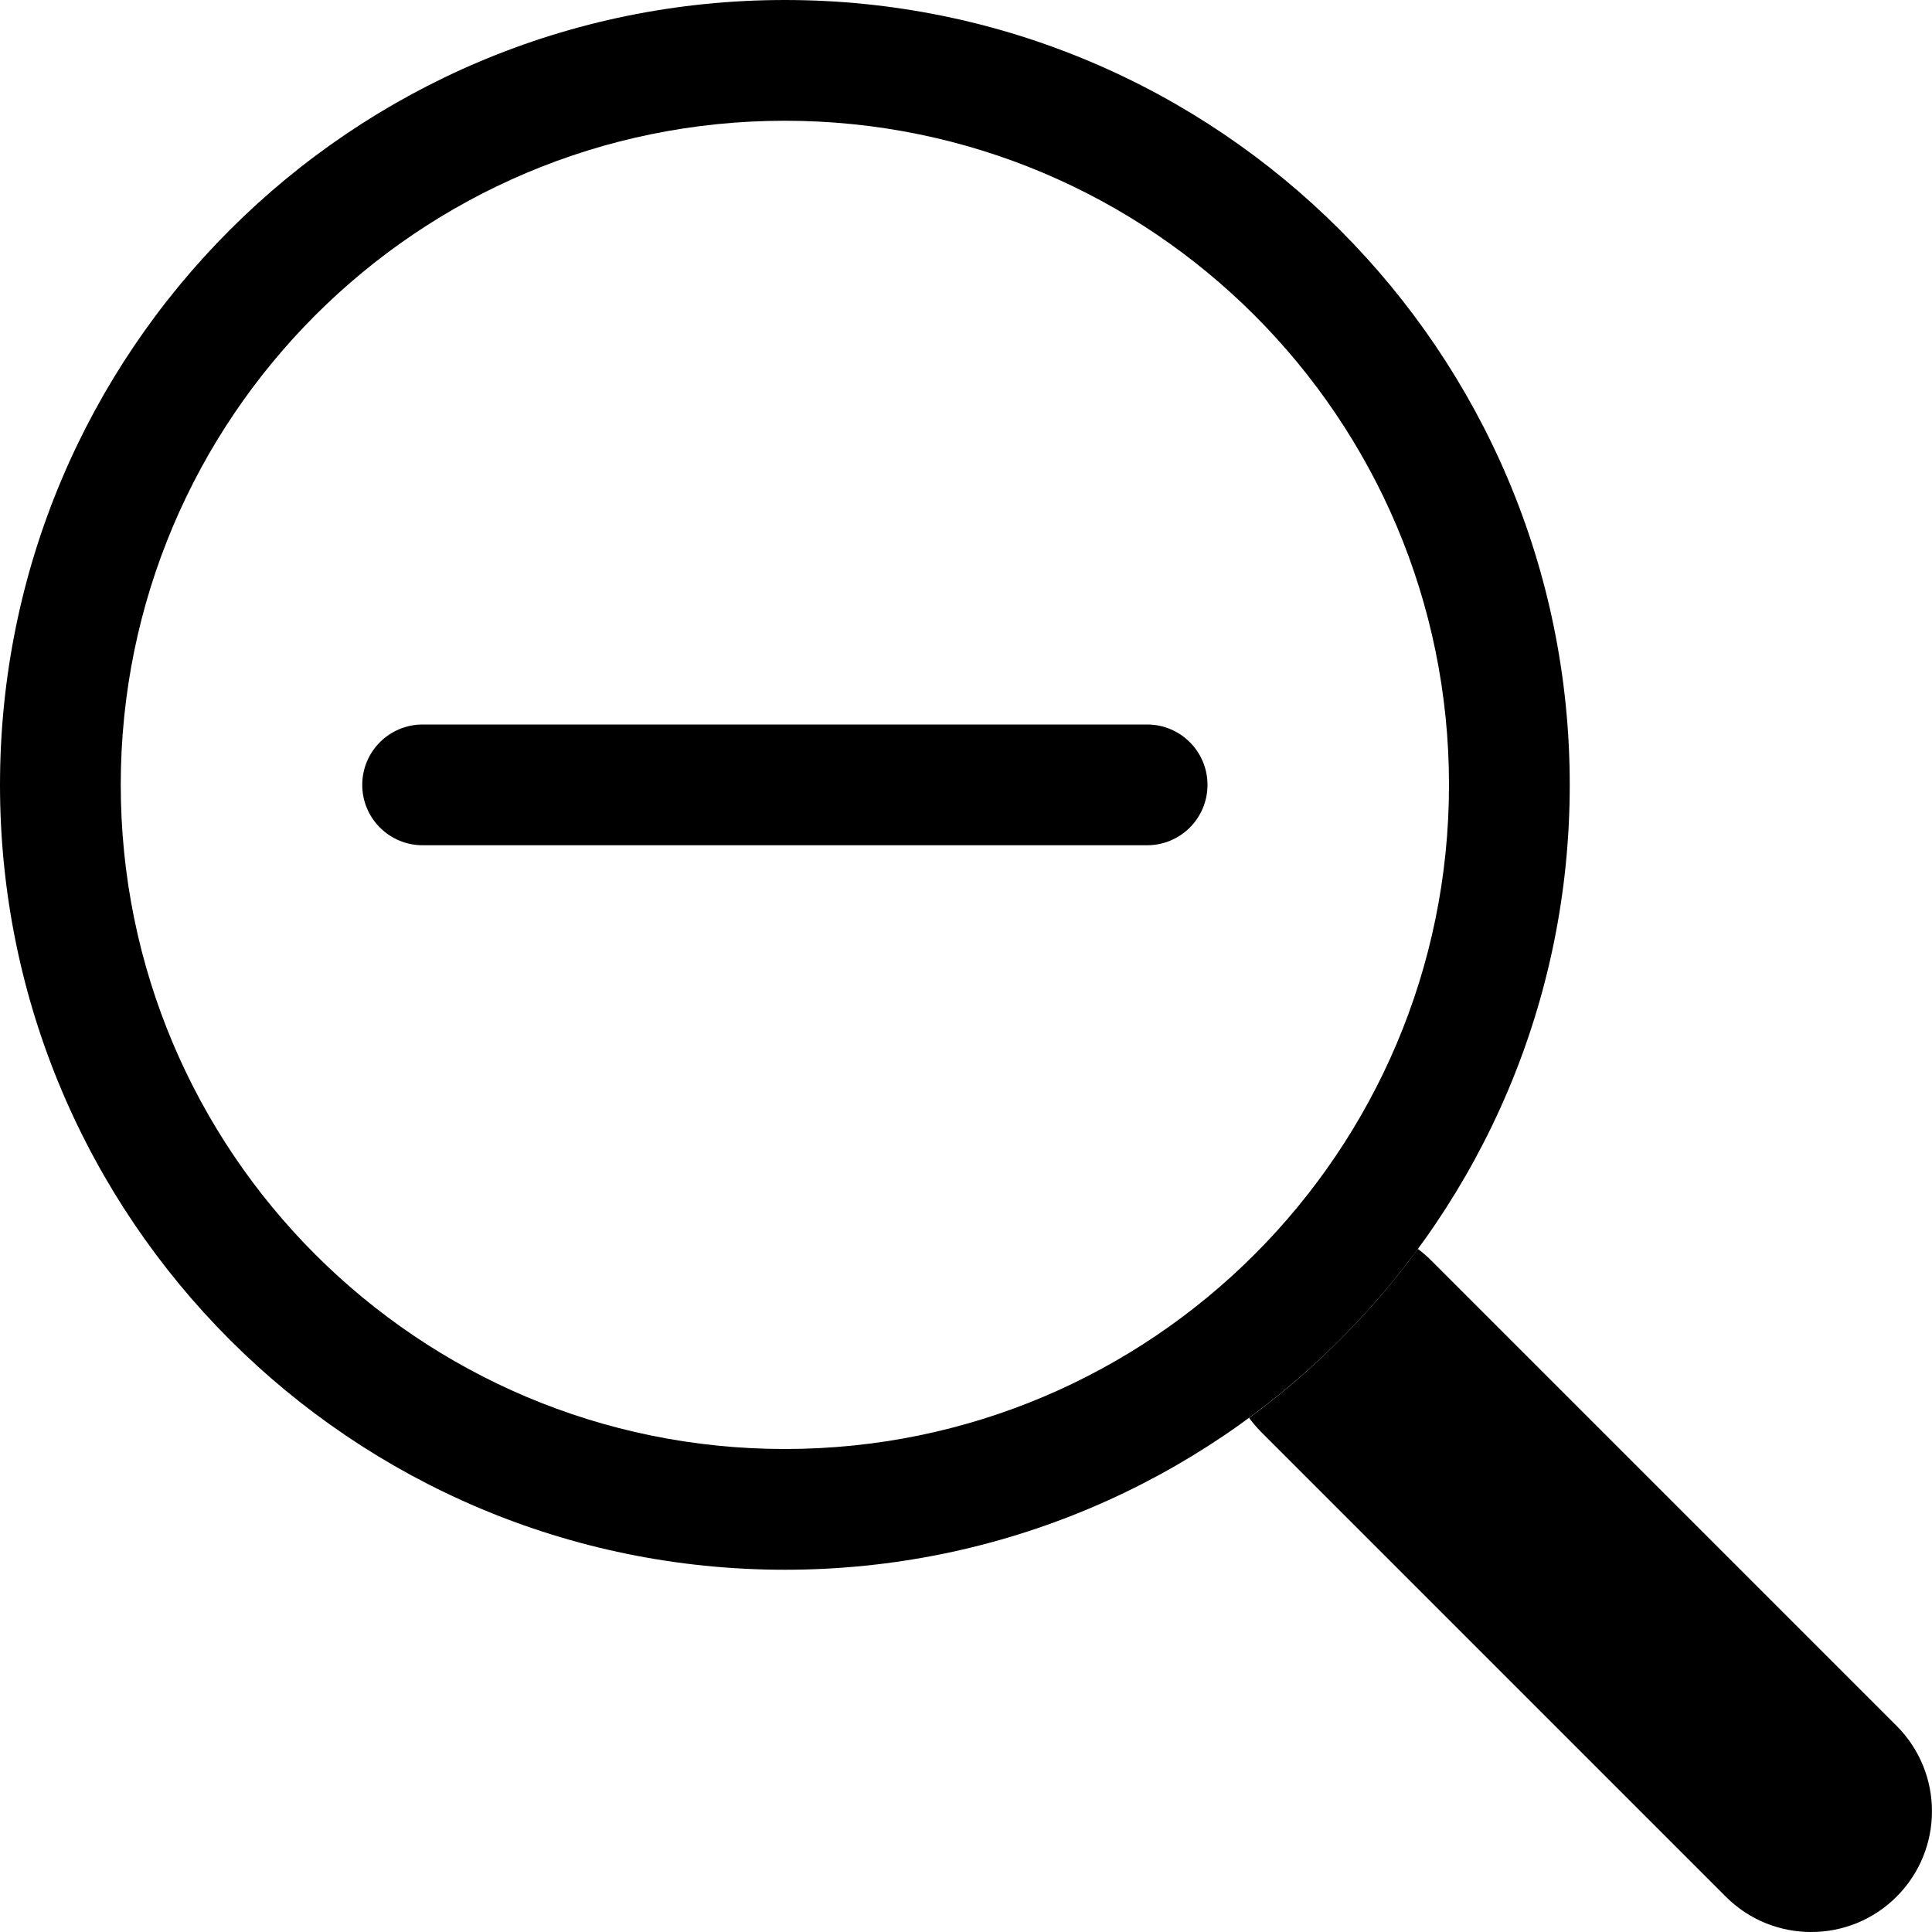
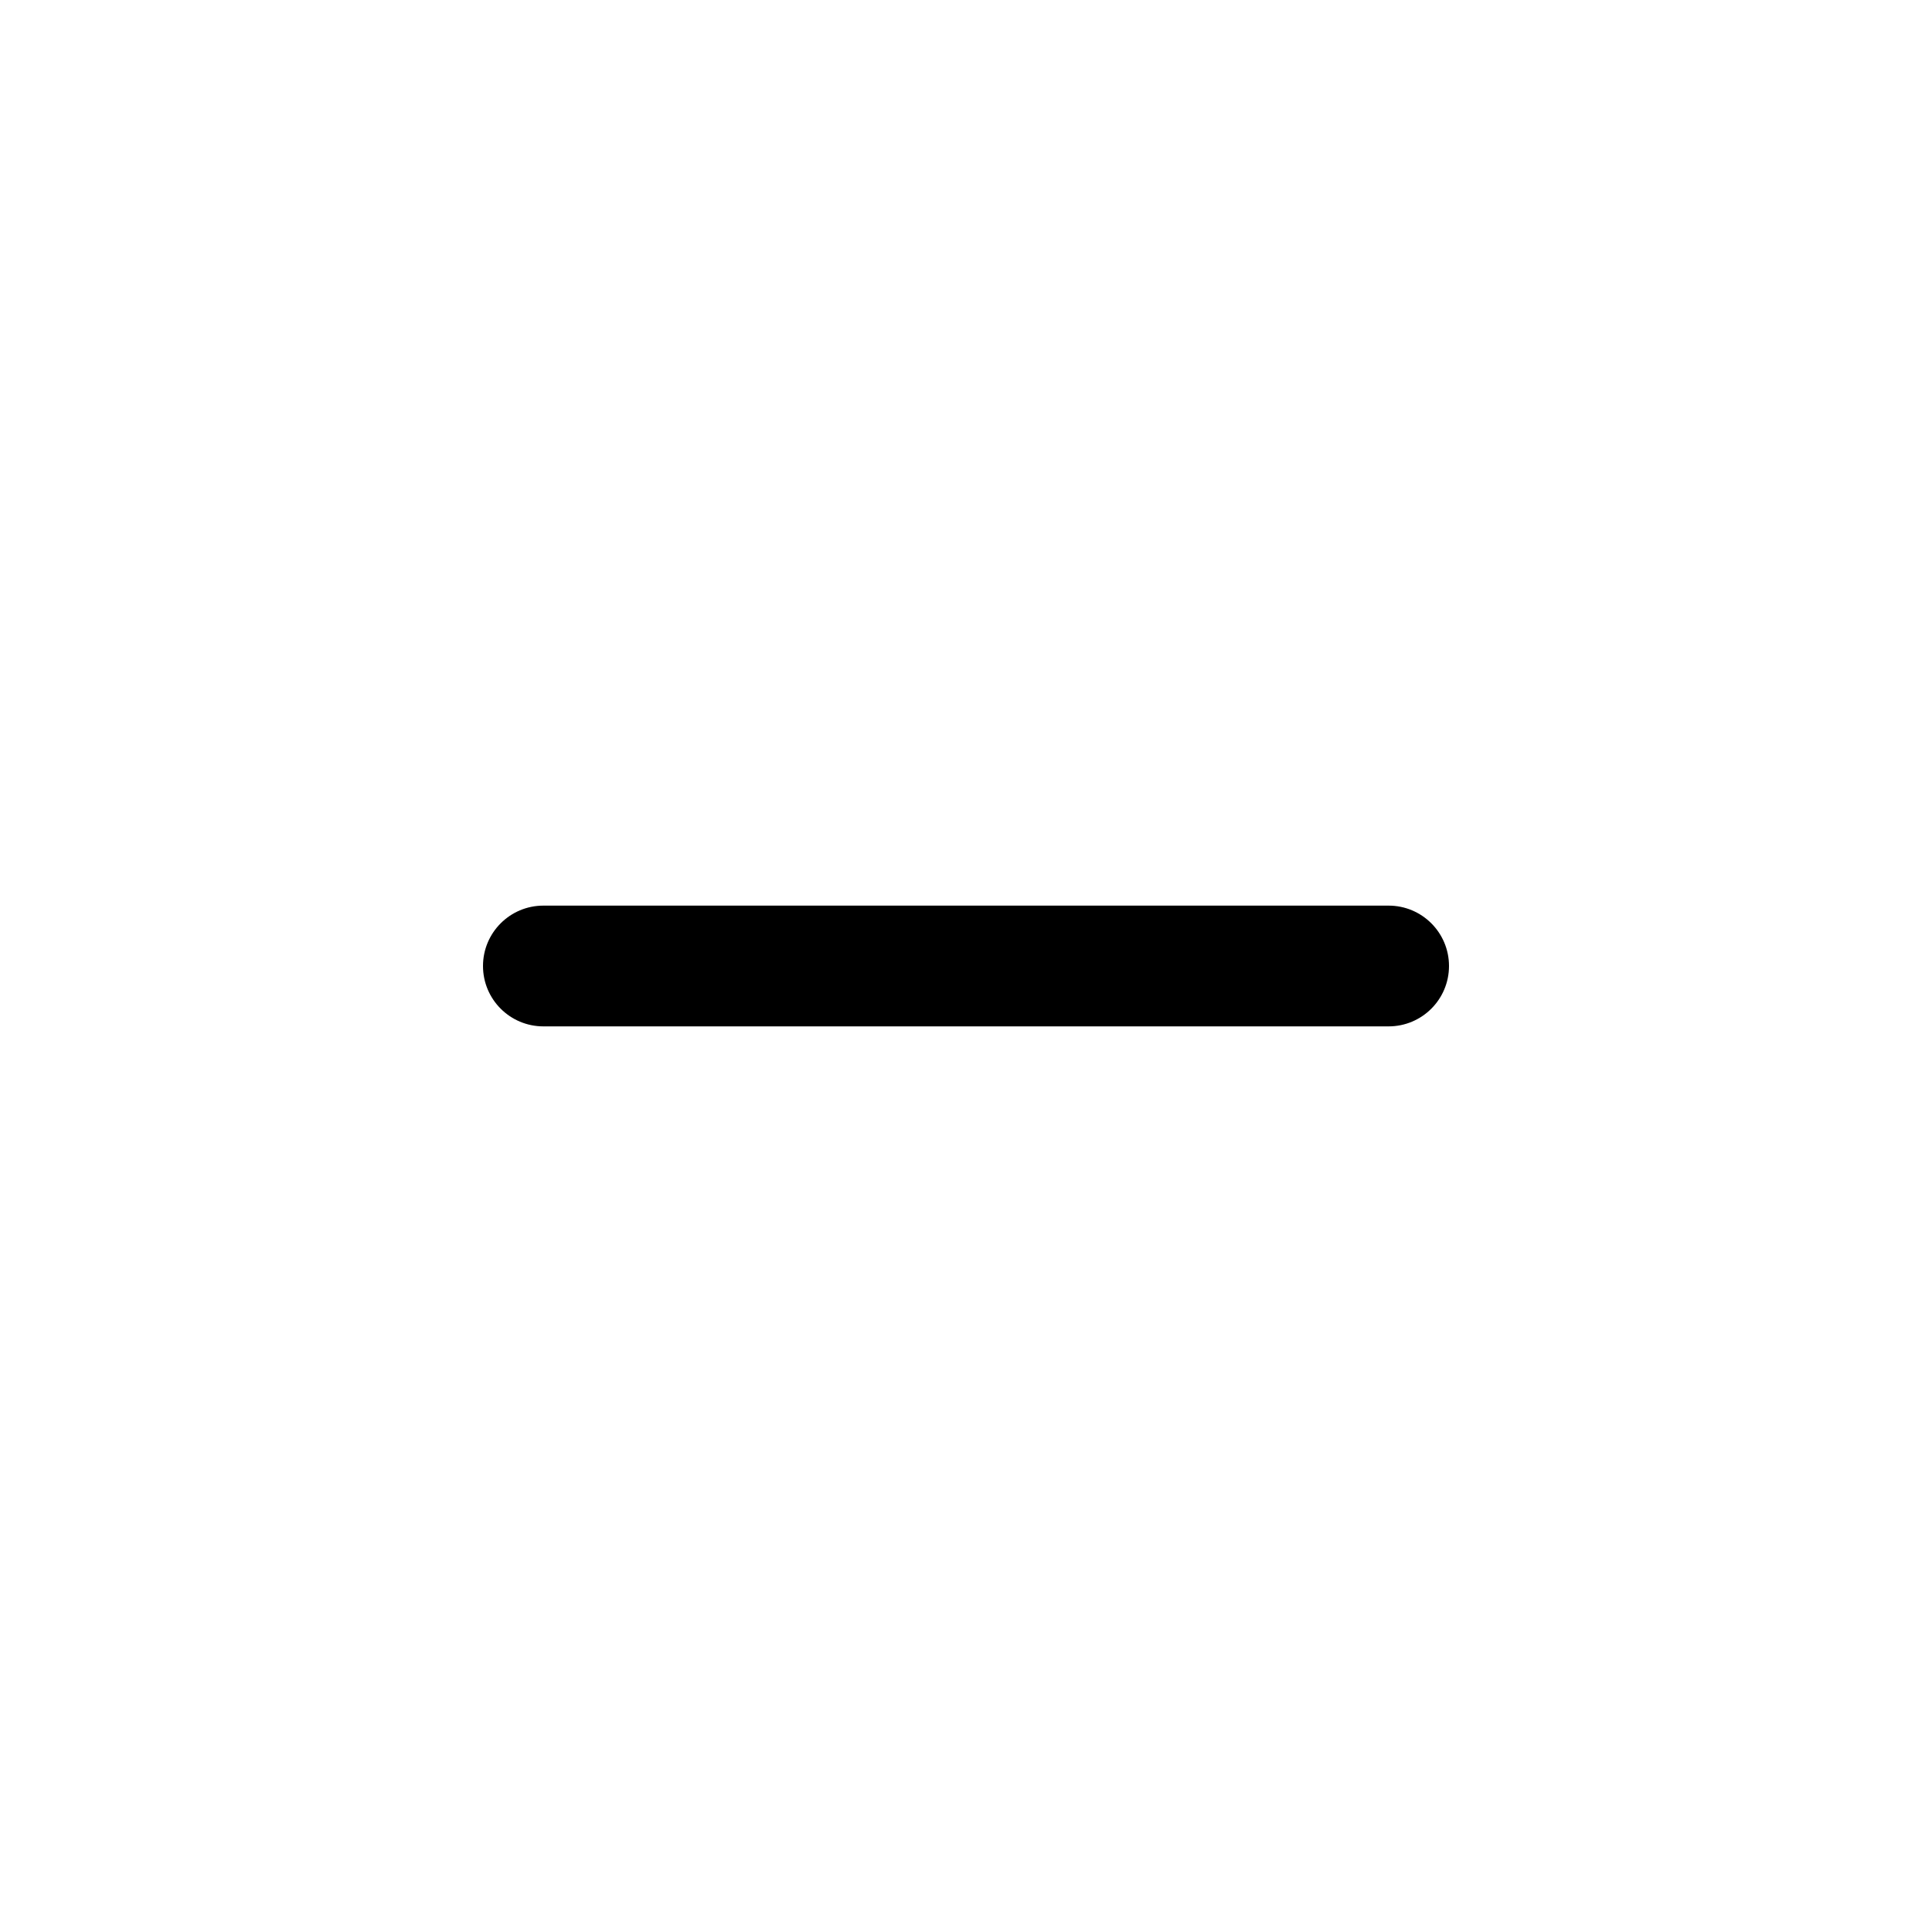
- <svg xmlns="http://www.w3.org/2000/svg" width="16" height="16" fill="currentColor" class="bi bi-zoom-out" viewBox="0 0 16 16">
-   <path fill-rule="evenodd" d="M6.5 12a5.5 5.5 0 1 0 0-11 5.5 5.5 0 0 0 0 11zM13 6.5a6.5 6.5 0 1 1-13 0 6.5 6.5 0 0 1 13 0z" />
-   <path d="M10.344 11.742c.03.04.062.078.098.115l3.85 3.85a1 1 0 0 0 1.415-1.414l-3.85-3.85a1.007 1.007 0 0 0-.115-.1 6.538 6.538 0 0 1-1.398 1.4z" />
-   <path fill-rule="evenodd" d="M3 6.5a.5.5 0 0 1 .5-.5h6a.5.5 0 0 1 0 1h-6a.5.5 0 0 1-.5-.5z" />
+ <svg xmlns="http://www.w3.org/2000/svg" width="16" height="16" fill="currentColor" class="bi bi-dash" viewBox="0 0 16 16">
+   <path d="M4 8a.5.5 0 0 1 .5-.5h7a.5.5 0 0 1 0 1h-7A.5.5 0 0 1 4 8z" />
</svg>
